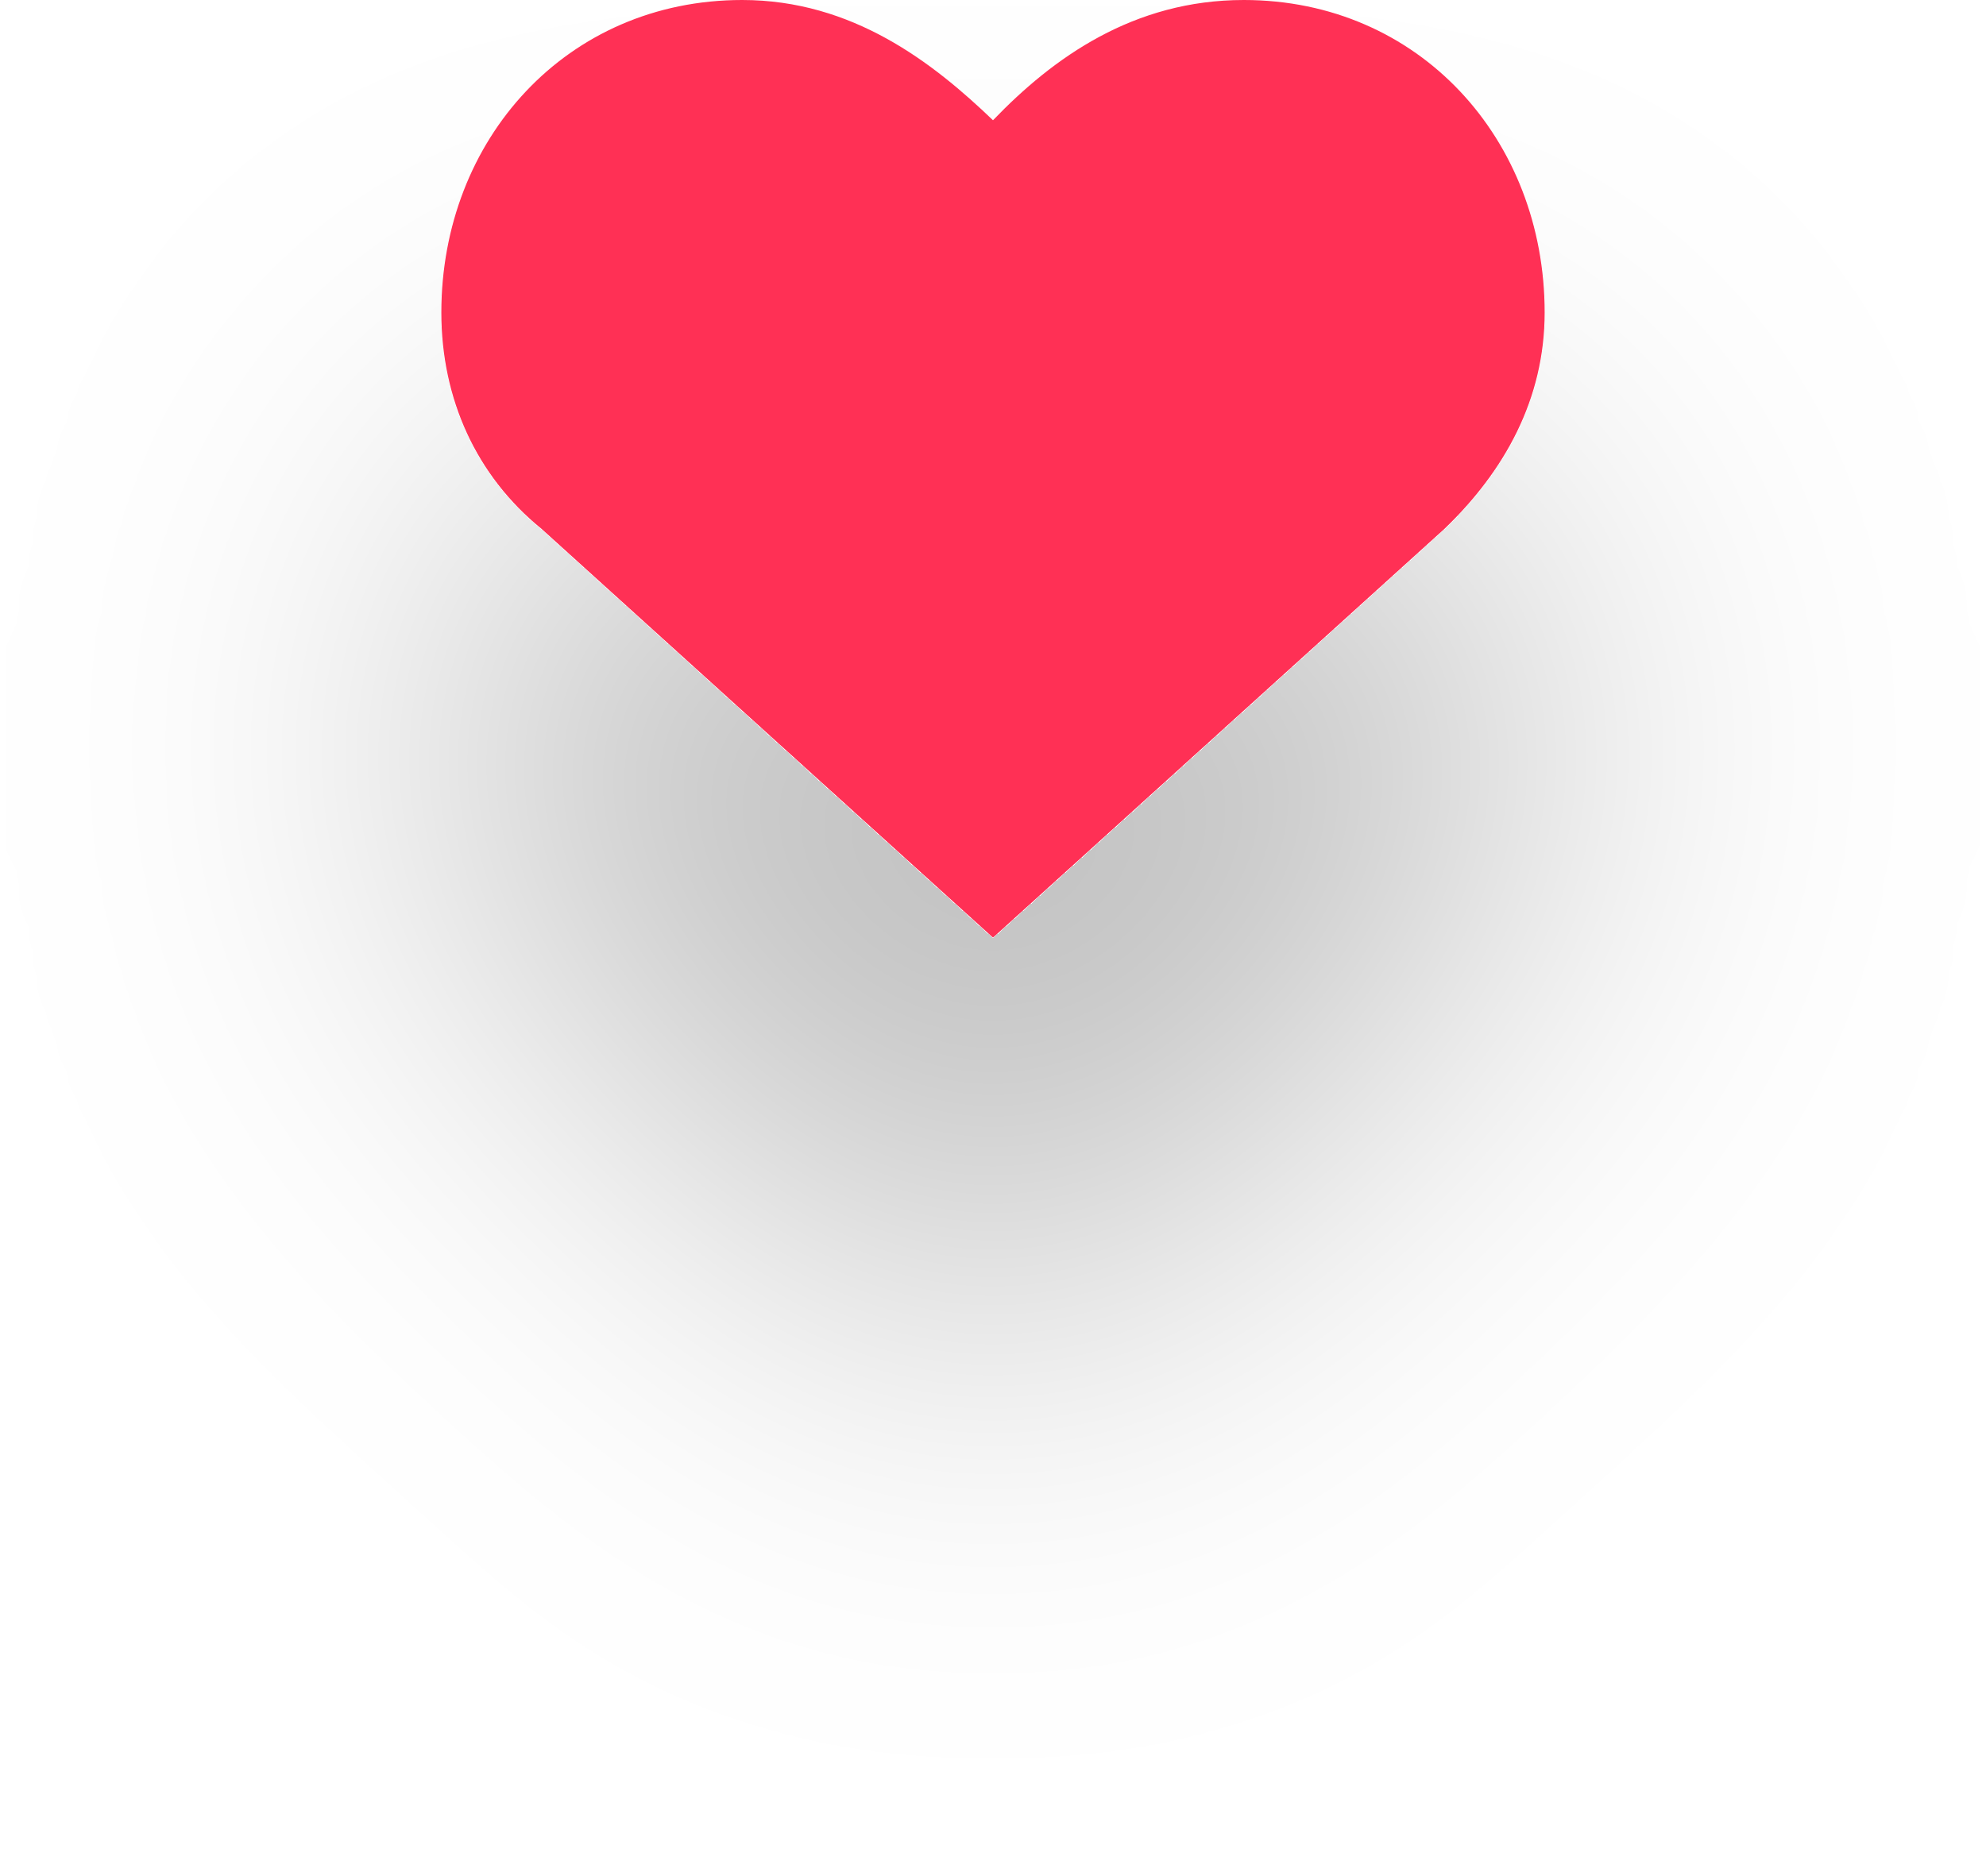
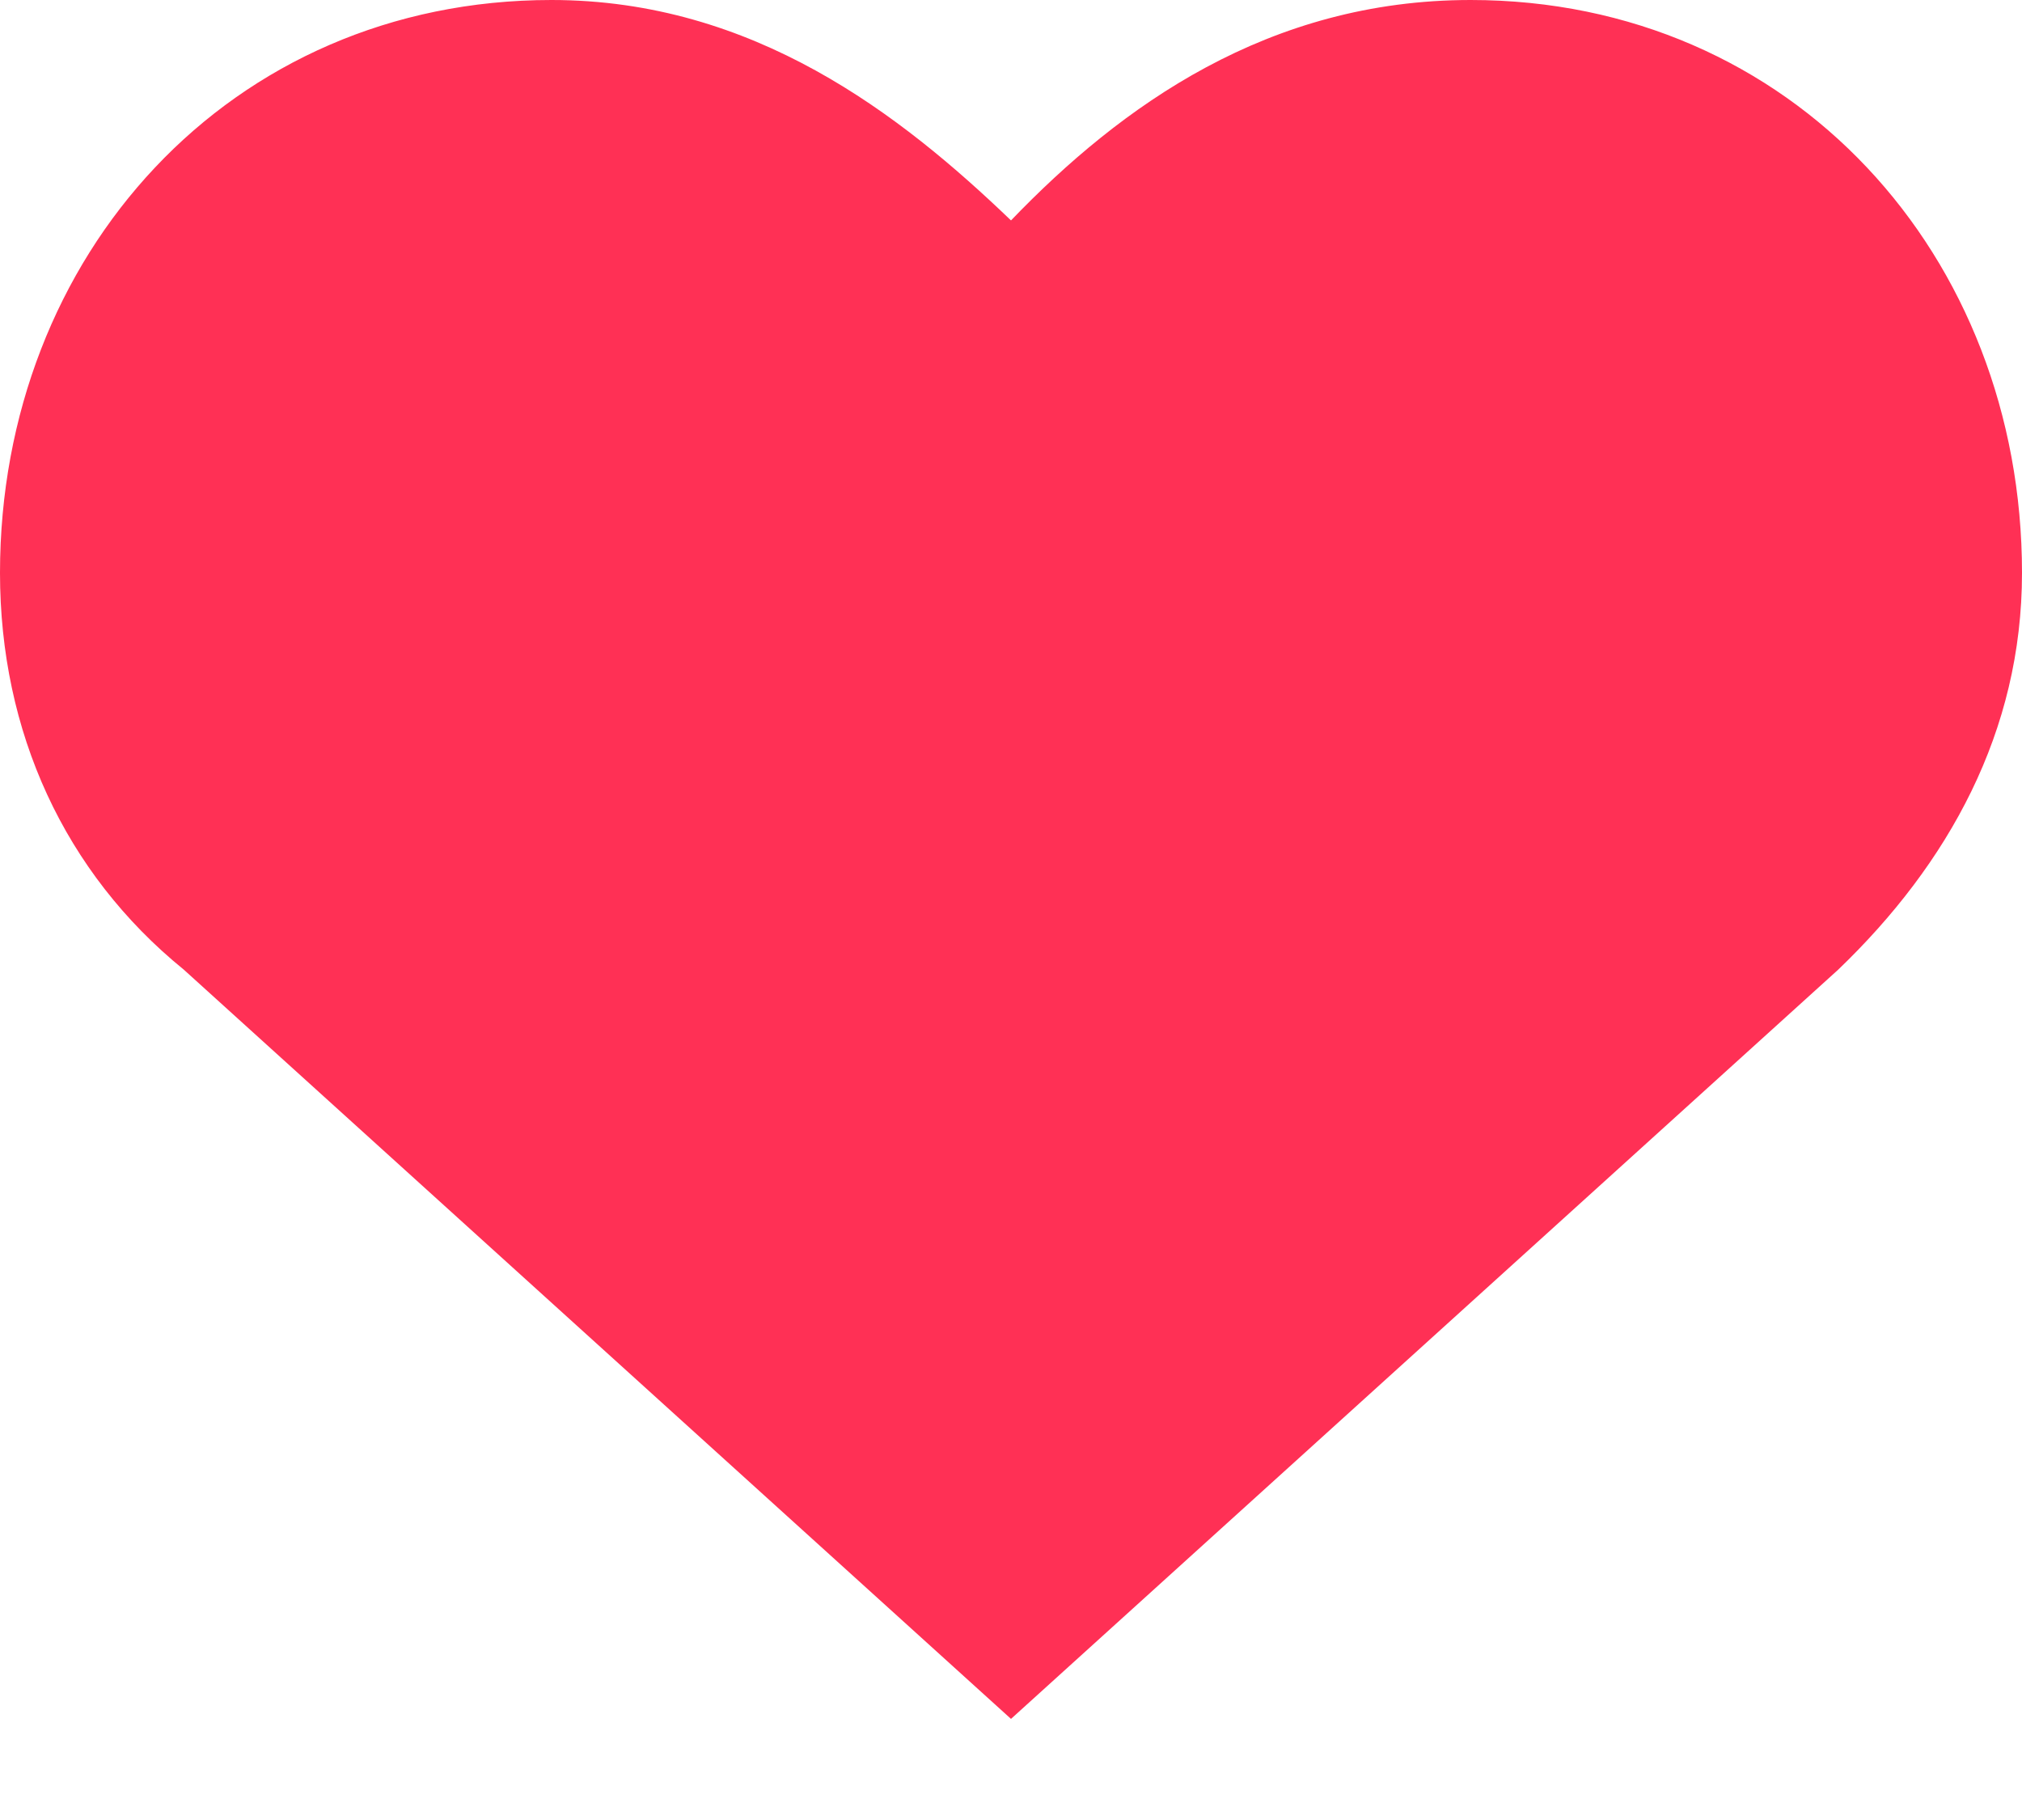
- <svg xmlns="http://www.w3.org/2000/svg" width="18" height="17" viewBox="0 0 18 17" fill="none">
-   <g filter="url(#filter0_d_35388_161)">
-     <path d="M11.273 0C10.273 0 9.545 0.523 9 1.09C8.455 0.567 7.727 0 6.727 0C5.136 0 4 1.264 4 2.833C4 3.618 4.318 4.315 4.909 4.795L9 8.5L13.091 4.795C13.636 4.272 14 3.618 14 2.833C14 1.264 12.864 0 11.273 0Z" fill="#FF3055" />
-   </g>
-   <defs>
-     <filter id="filter0_d_35388_161" x="0" y="0" width="18" height="16.5" filterUnits="userSpaceOnUse" color-interpolation-filters="sRGB">
-       <feFlood flood-opacity="0" result="BackgroundImageFix" />
-       <feColorMatrix in="SourceAlpha" type="matrix" values="0 0 0 0 0 0 0 0 0 0 0 0 0 0 0 0 0 0 127 0" result="hardAlpha" />
-       <feOffset dy="4" />
-       <feGaussianBlur stdDeviation="2" />
-       <feComposite in2="hardAlpha" operator="out" />
-       <feColorMatrix type="matrix" values="0 0 0 0 0 0 0 0 0 0 0 0 0 0 0 0 0 0 0.25 0" />
-       <feBlend mode="normal" in2="BackgroundImageFix" result="effect1_dropShadow_35388_161" />
-       <feBlend mode="normal" in="SourceGraphic" in2="effect1_dropShadow_35388_161" result="shape" />
-     </filter>
-   </defs>
+ <svg xmlns="http://www.w3.org/2000/svg" width="10" height="9" viewBox="0 0 10 9" fill="none">
+   <path d="M7.273 0C6.273 0 5.545 0.523 5 1.09C4.455 0.567 3.727 0 2.727 0C1.136 0 0 1.264 0 2.833C0 3.618 0.318 4.315 0.909 4.795L5 8.5L9.091 4.795C9.636 4.272 10 3.618 10 2.833C10 1.264 8.864 0 7.273 0Z" fill="#FF3055" />
</svg>
